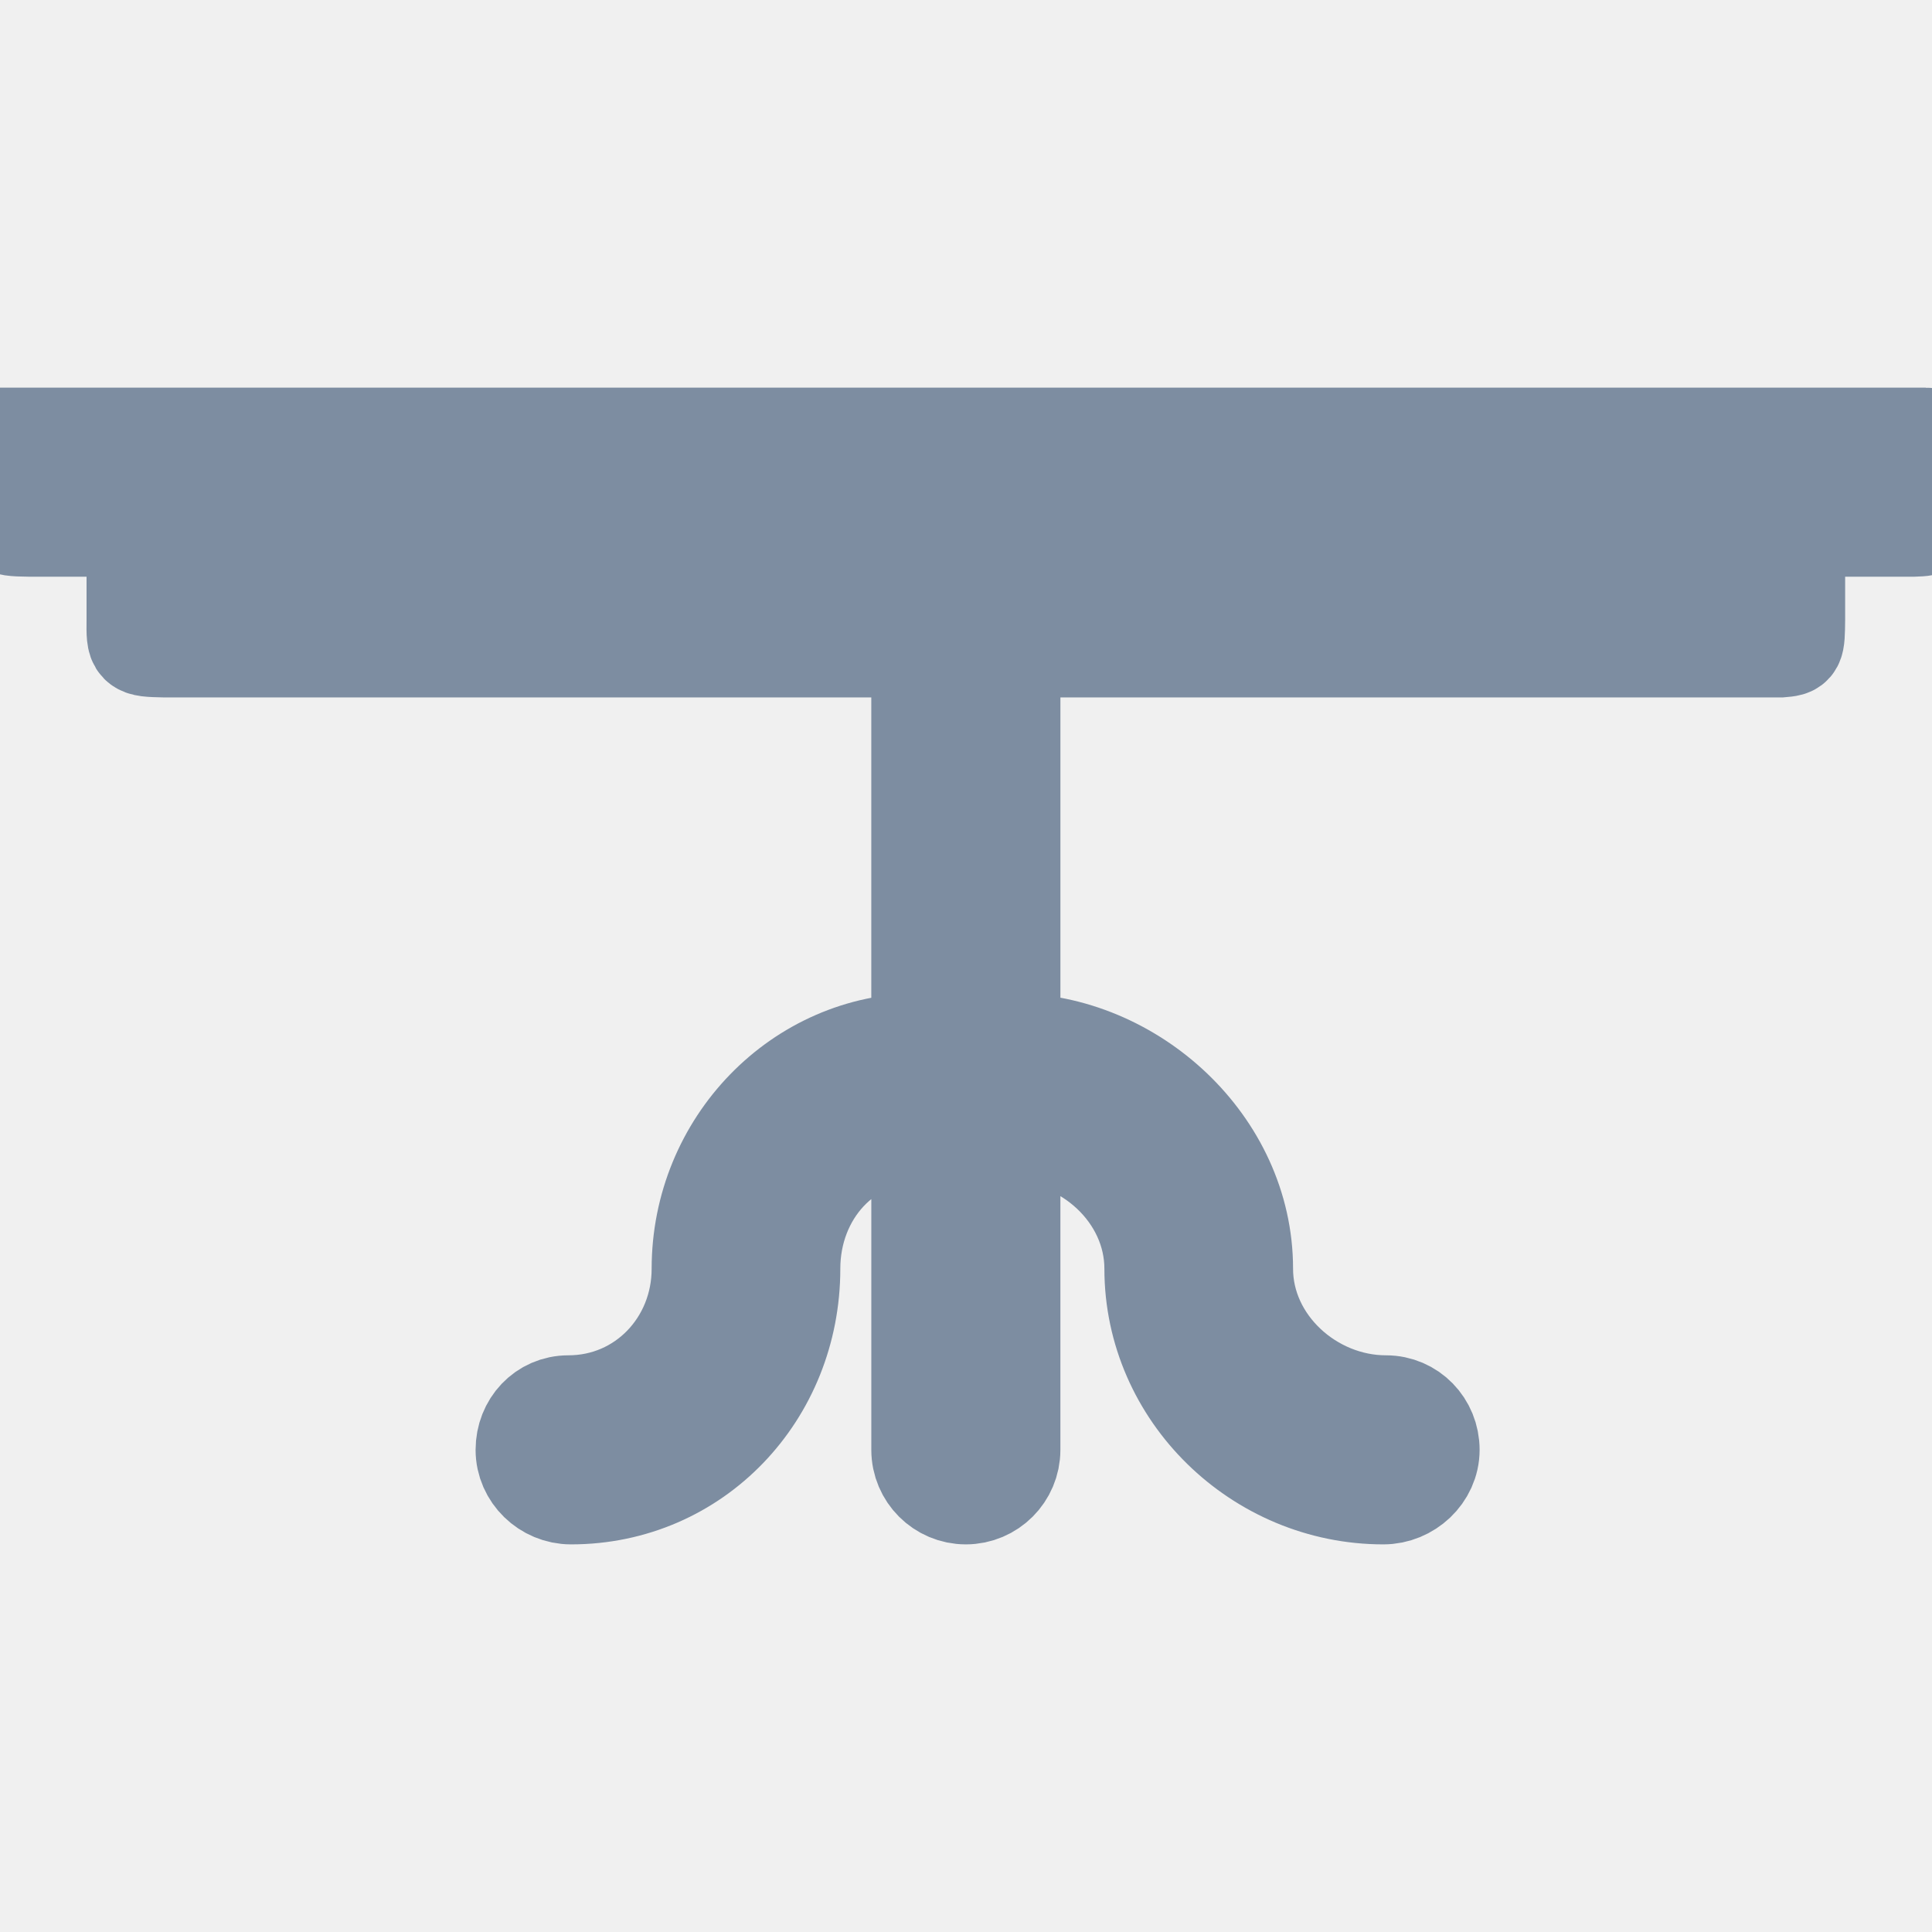
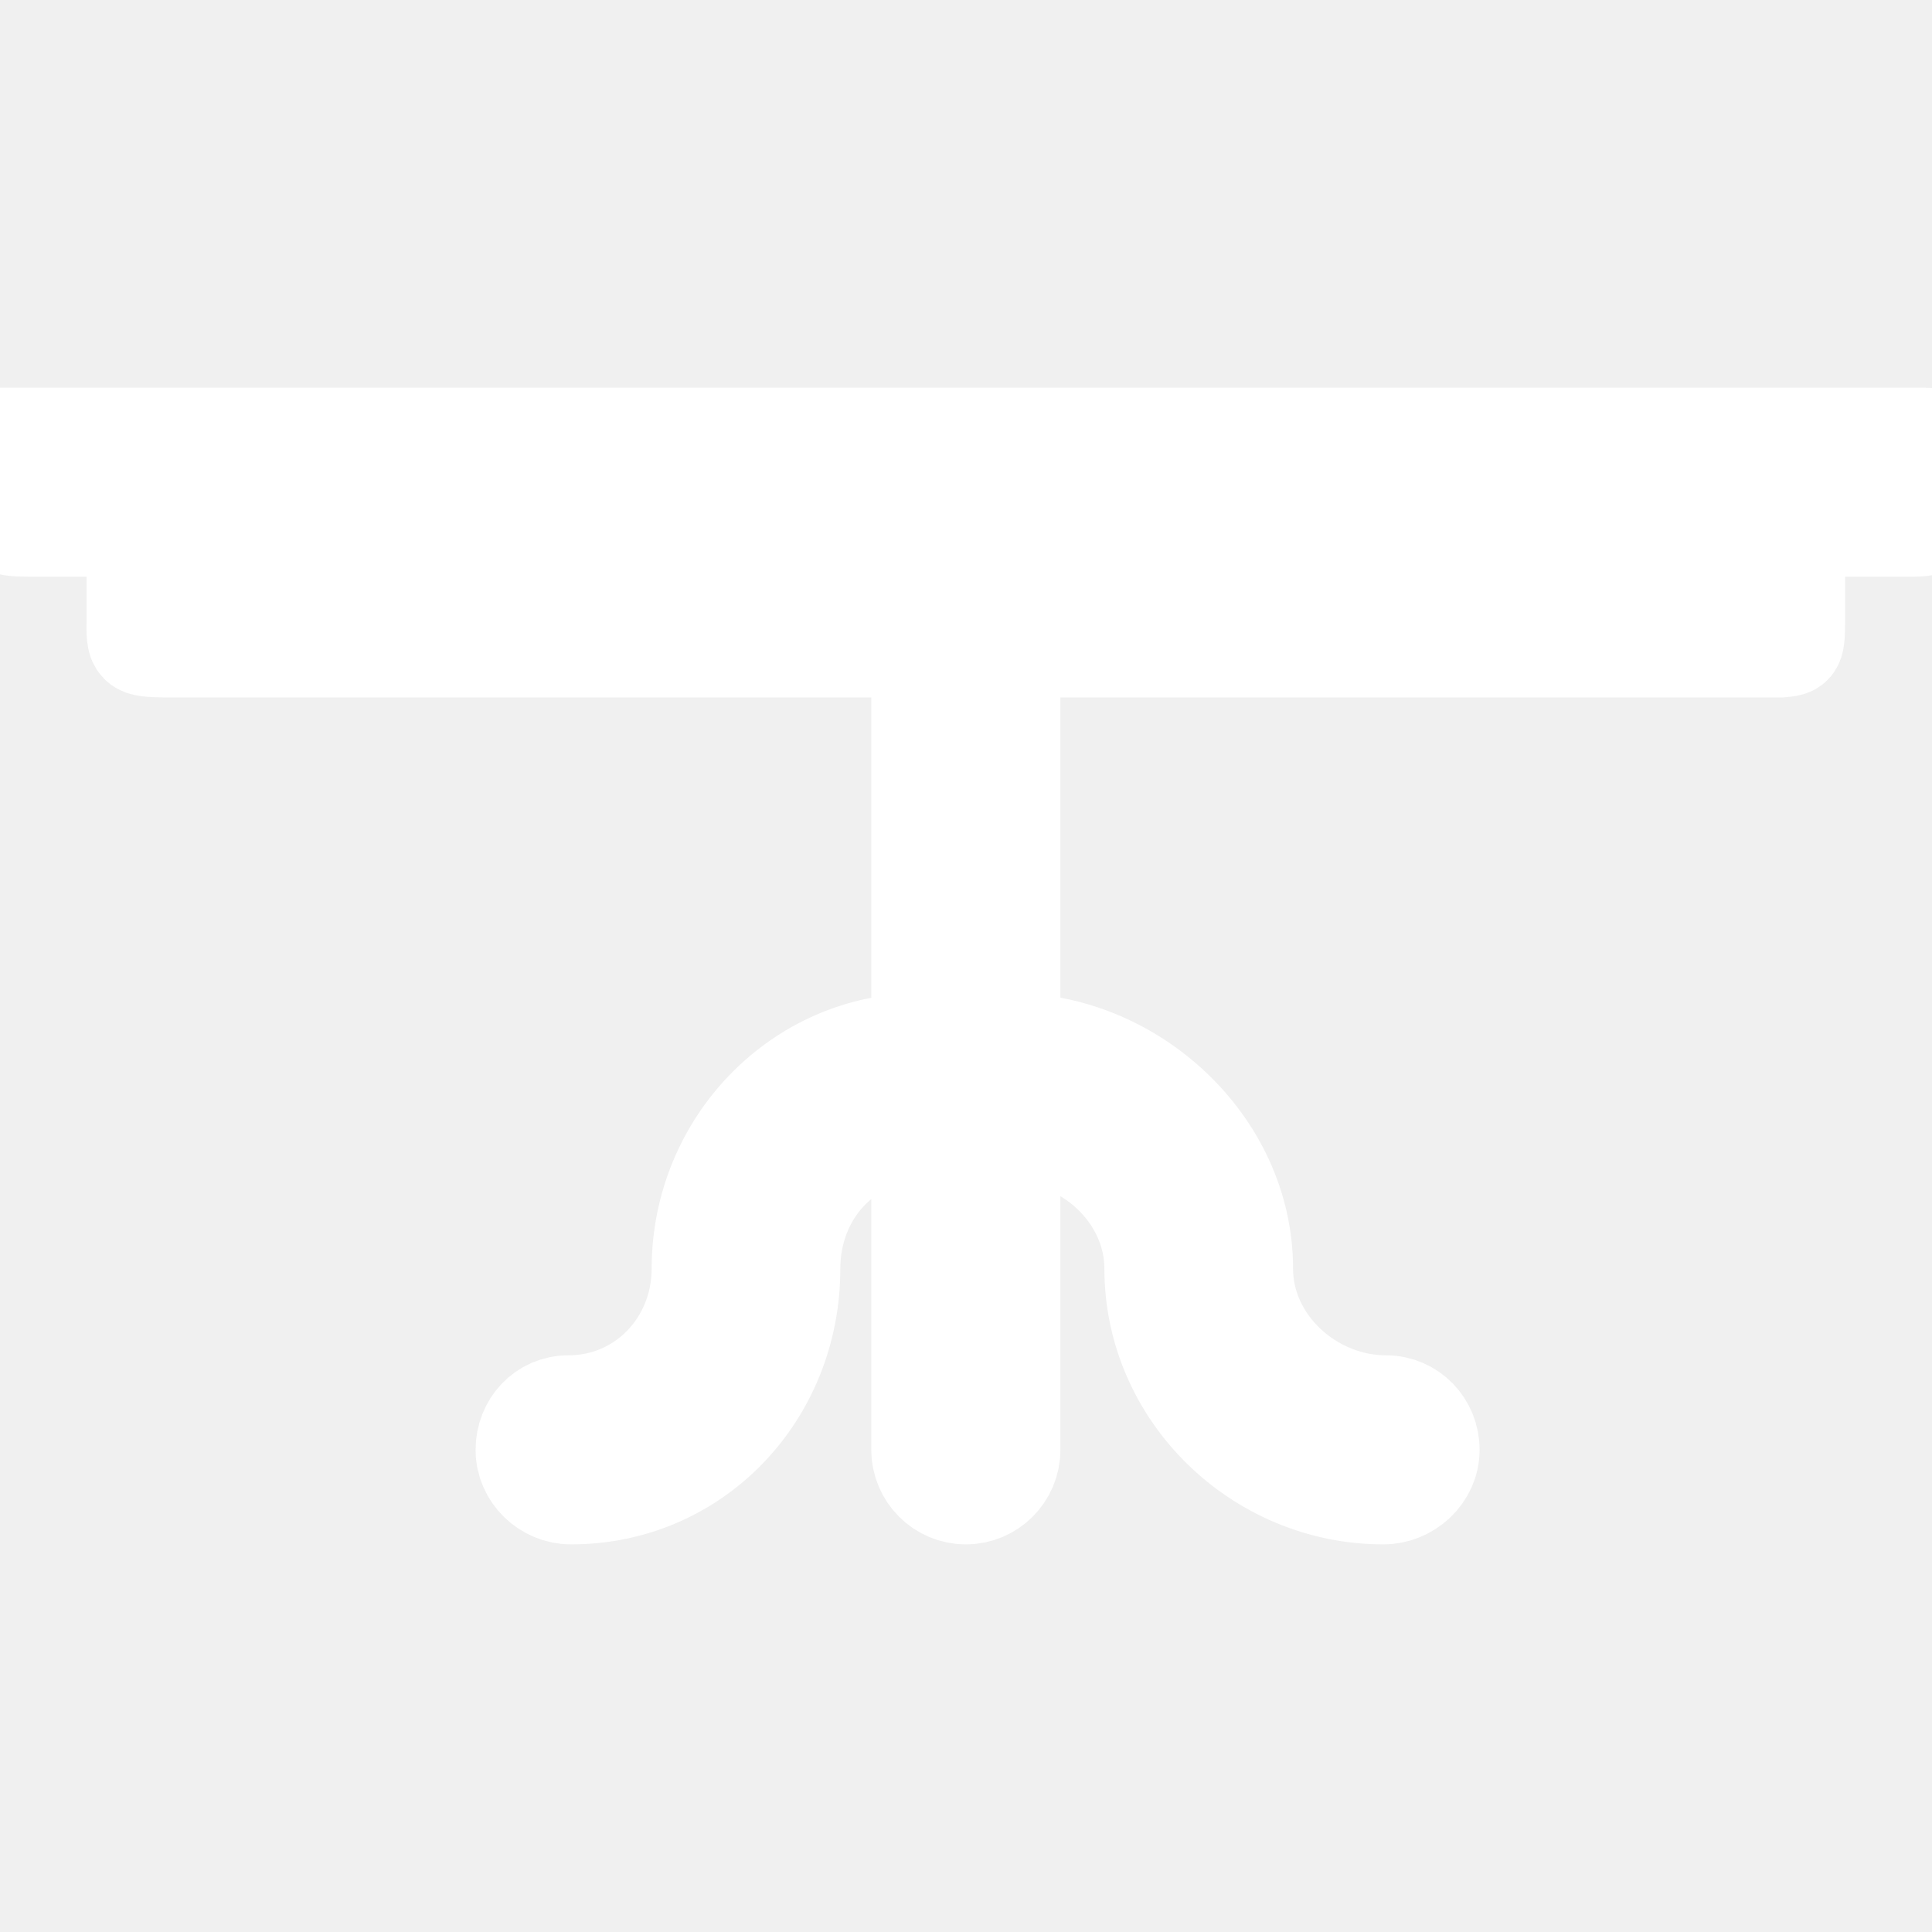
- <svg xmlns="http://www.w3.org/2000/svg" fill="#7d8da1" height="800px" width="800px" version="1.1" id="Layer_1" viewBox="0 0 512.088 512.088" xml:space="preserve" stroke="#7d8da1" stroke-width="26.116">
+ <svg xmlns="http://www.w3.org/2000/svg" fill="#ffffff" height="800px" width="800px" version="1.1" id="Layer_1" viewBox="0 0 512.088 512.088" xml:space="preserve" stroke="#ffffff" stroke-width="26.116">
  <g id="SVGRepo_bgCarrier" stroke-width="0" />
  <g id="SVGRepo_tracerCarrier" stroke-linecap="round" stroke-linejoin="round" />
  <g id="SVGRepo_iconCarrier">
    <g>
      <g>
        <path d="M510.436,115.798H7.564c-2.212,0-7.564,0-7.564,0v16.492c0,7.008,0,7.424,7.564,7.508H36v24.492 c-0.084,7.34-0.084,7.34,7.564,7.508H244V276.29c-32,0-58.22,26.916-58.22,60c0,19.848-15.26,36-35.108,36 c-6.616,0-11.556,5.384-11.556,12c0,6.616,5.604,12,12.224,12c33.084,0,58.332-26.916,58.332-60c0-19.848,14.332-36,34.332-36v84 c0,6.616,5.384,12,12,12c6.616,0,12-5.384,12-12v-84c20,0,37.78,16.152,37.78,36c0,33.084,27.808,60,60.892,60 c6.616,0,12.444-5.384,12.444-12c0-6.616-5.16-12-11.776-12c-19.848,0-37.668-16.152-37.668-36c0-33.084-29.668-60-61.668-60 V171.798h204c3.916-0.332,3.916-0.332,4-7.508v-24.492h31.248C512,139.63,512,139.63,512,132.29v-13.116 C512,119.174,512.648,115.798,510.436,115.798z" />
      </g>
    </g>
  </g>
</svg>
